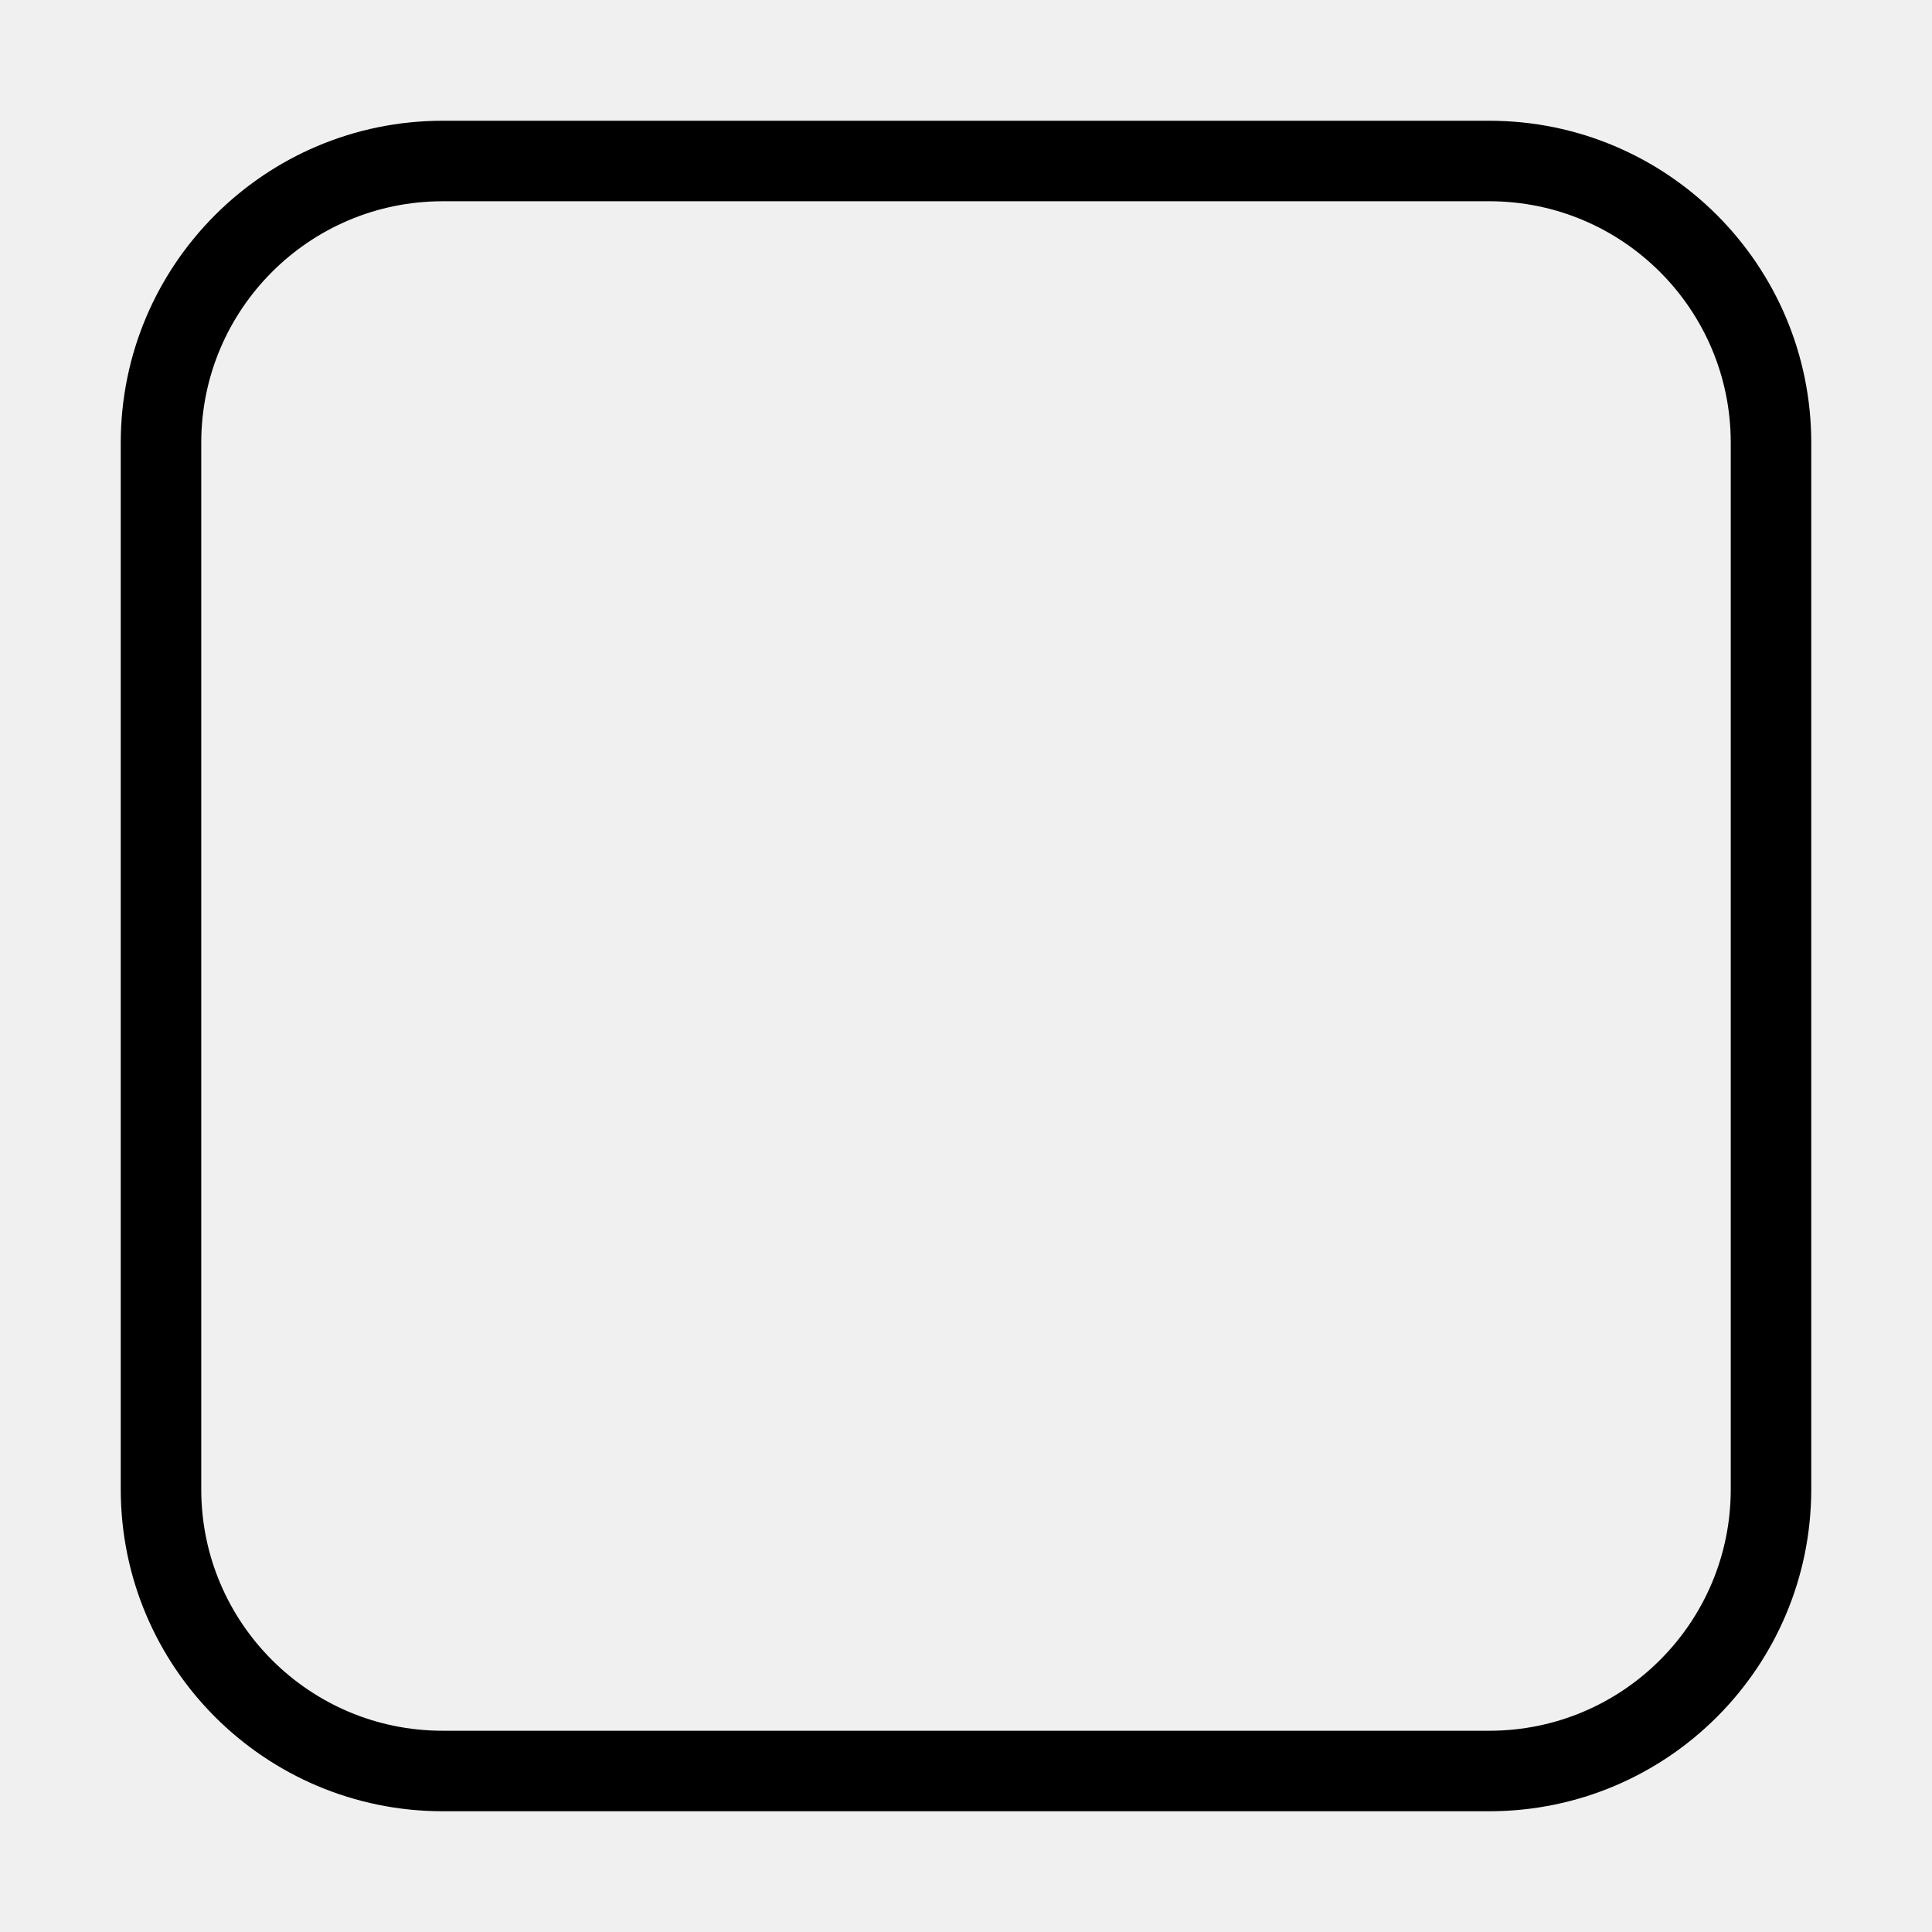
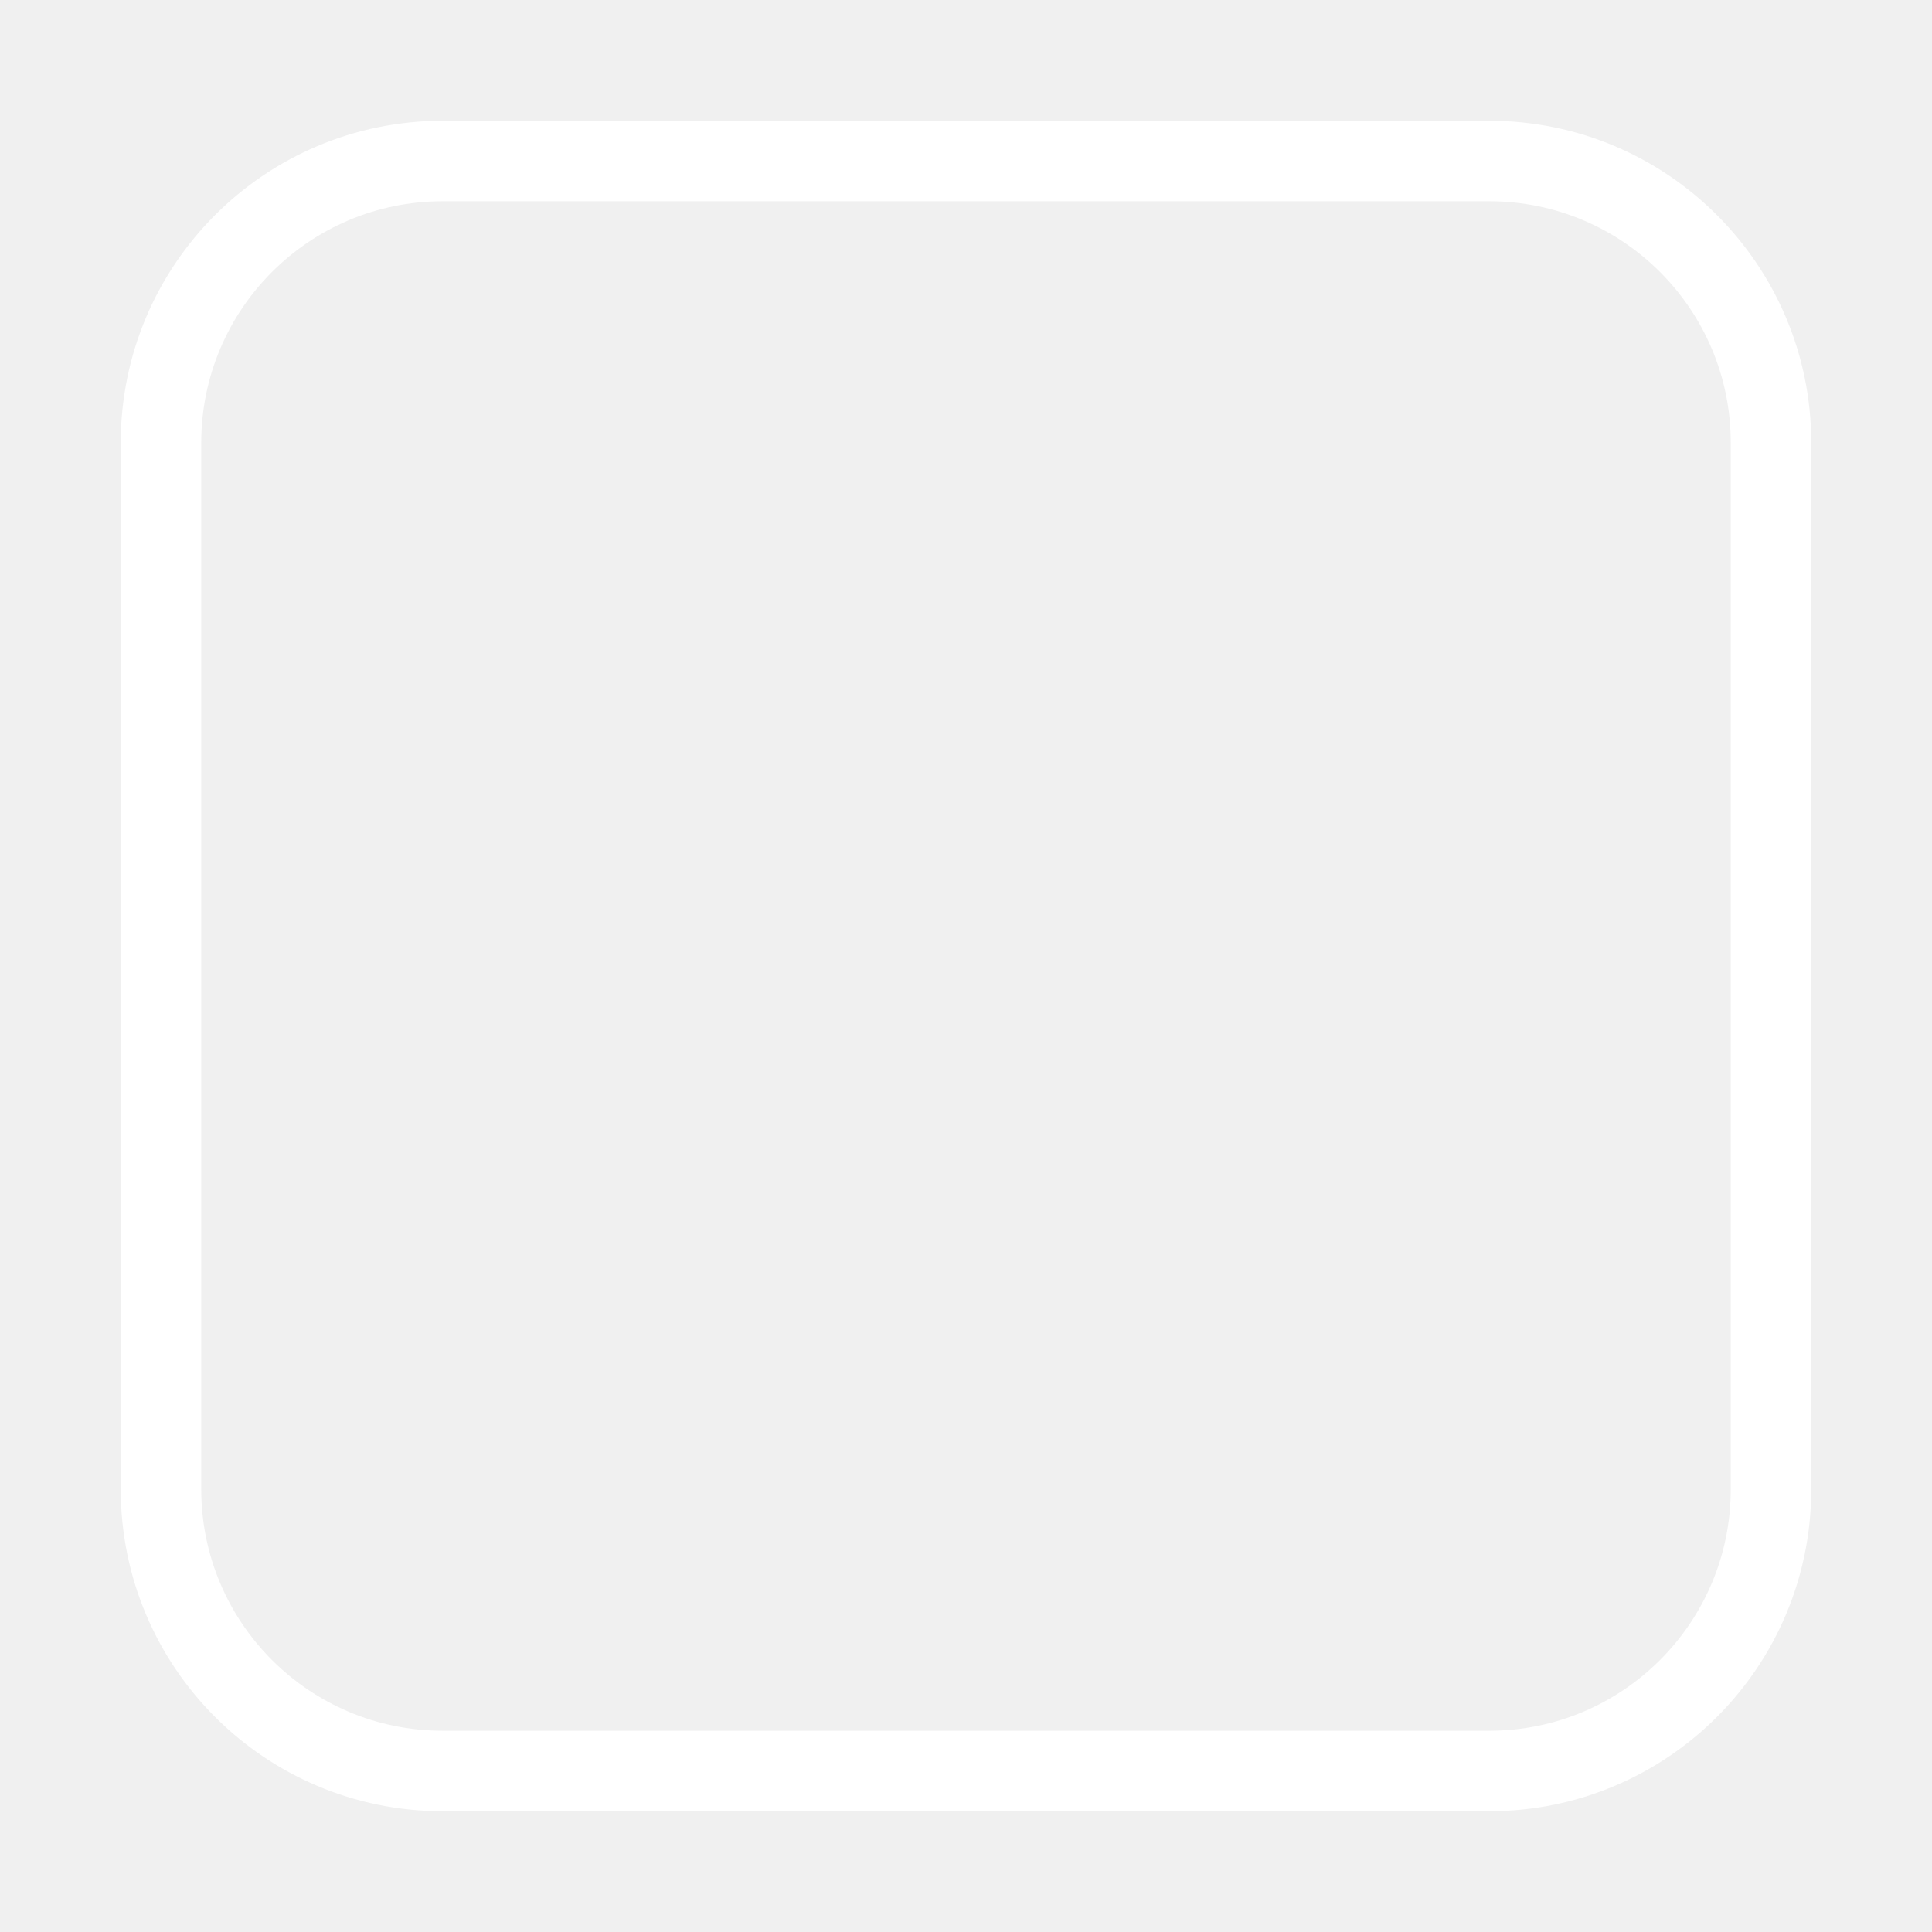
<svg xmlns="http://www.w3.org/2000/svg" width="24" height="24">
-   <path style="stroke:#000;stroke-width:2;stroke-dasharray:none;stroke-linecap:butt;stroke-dashoffset:0;stroke-linejoin:miter;stroke-miterlimit:10;fill:none;fill-rule:nonzero;opacity:1" transform="matrix(.5 0 0 .5 -.5 -.5)" d="M5 12v26a7 7 0 0 0 7 7h26a7 7 0 0 0 7-7V12a7 7 0 0 0-7-7H12a7 7 0 0 0-7 7z" stroke-linecap="round" />
+   <path style="stroke:#fff;stroke-width:2;stroke-dasharray:none;stroke-linecap:butt;stroke-dashoffset:0;stroke-linejoin:miter;stroke-miterlimit:10;fill:none;fill-rule:nonzero;opacity:1" transform="matrix(.5 0 0 .5 -.5 -.5)" d="M5 12v26a7 7 0 0 0 7 7h26a7 7 0 0 0 7-7V12a7 7 0 0 0-7-7H12a7 7 0 0 0-7 7z" stroke-linecap="round" />
</svg>
